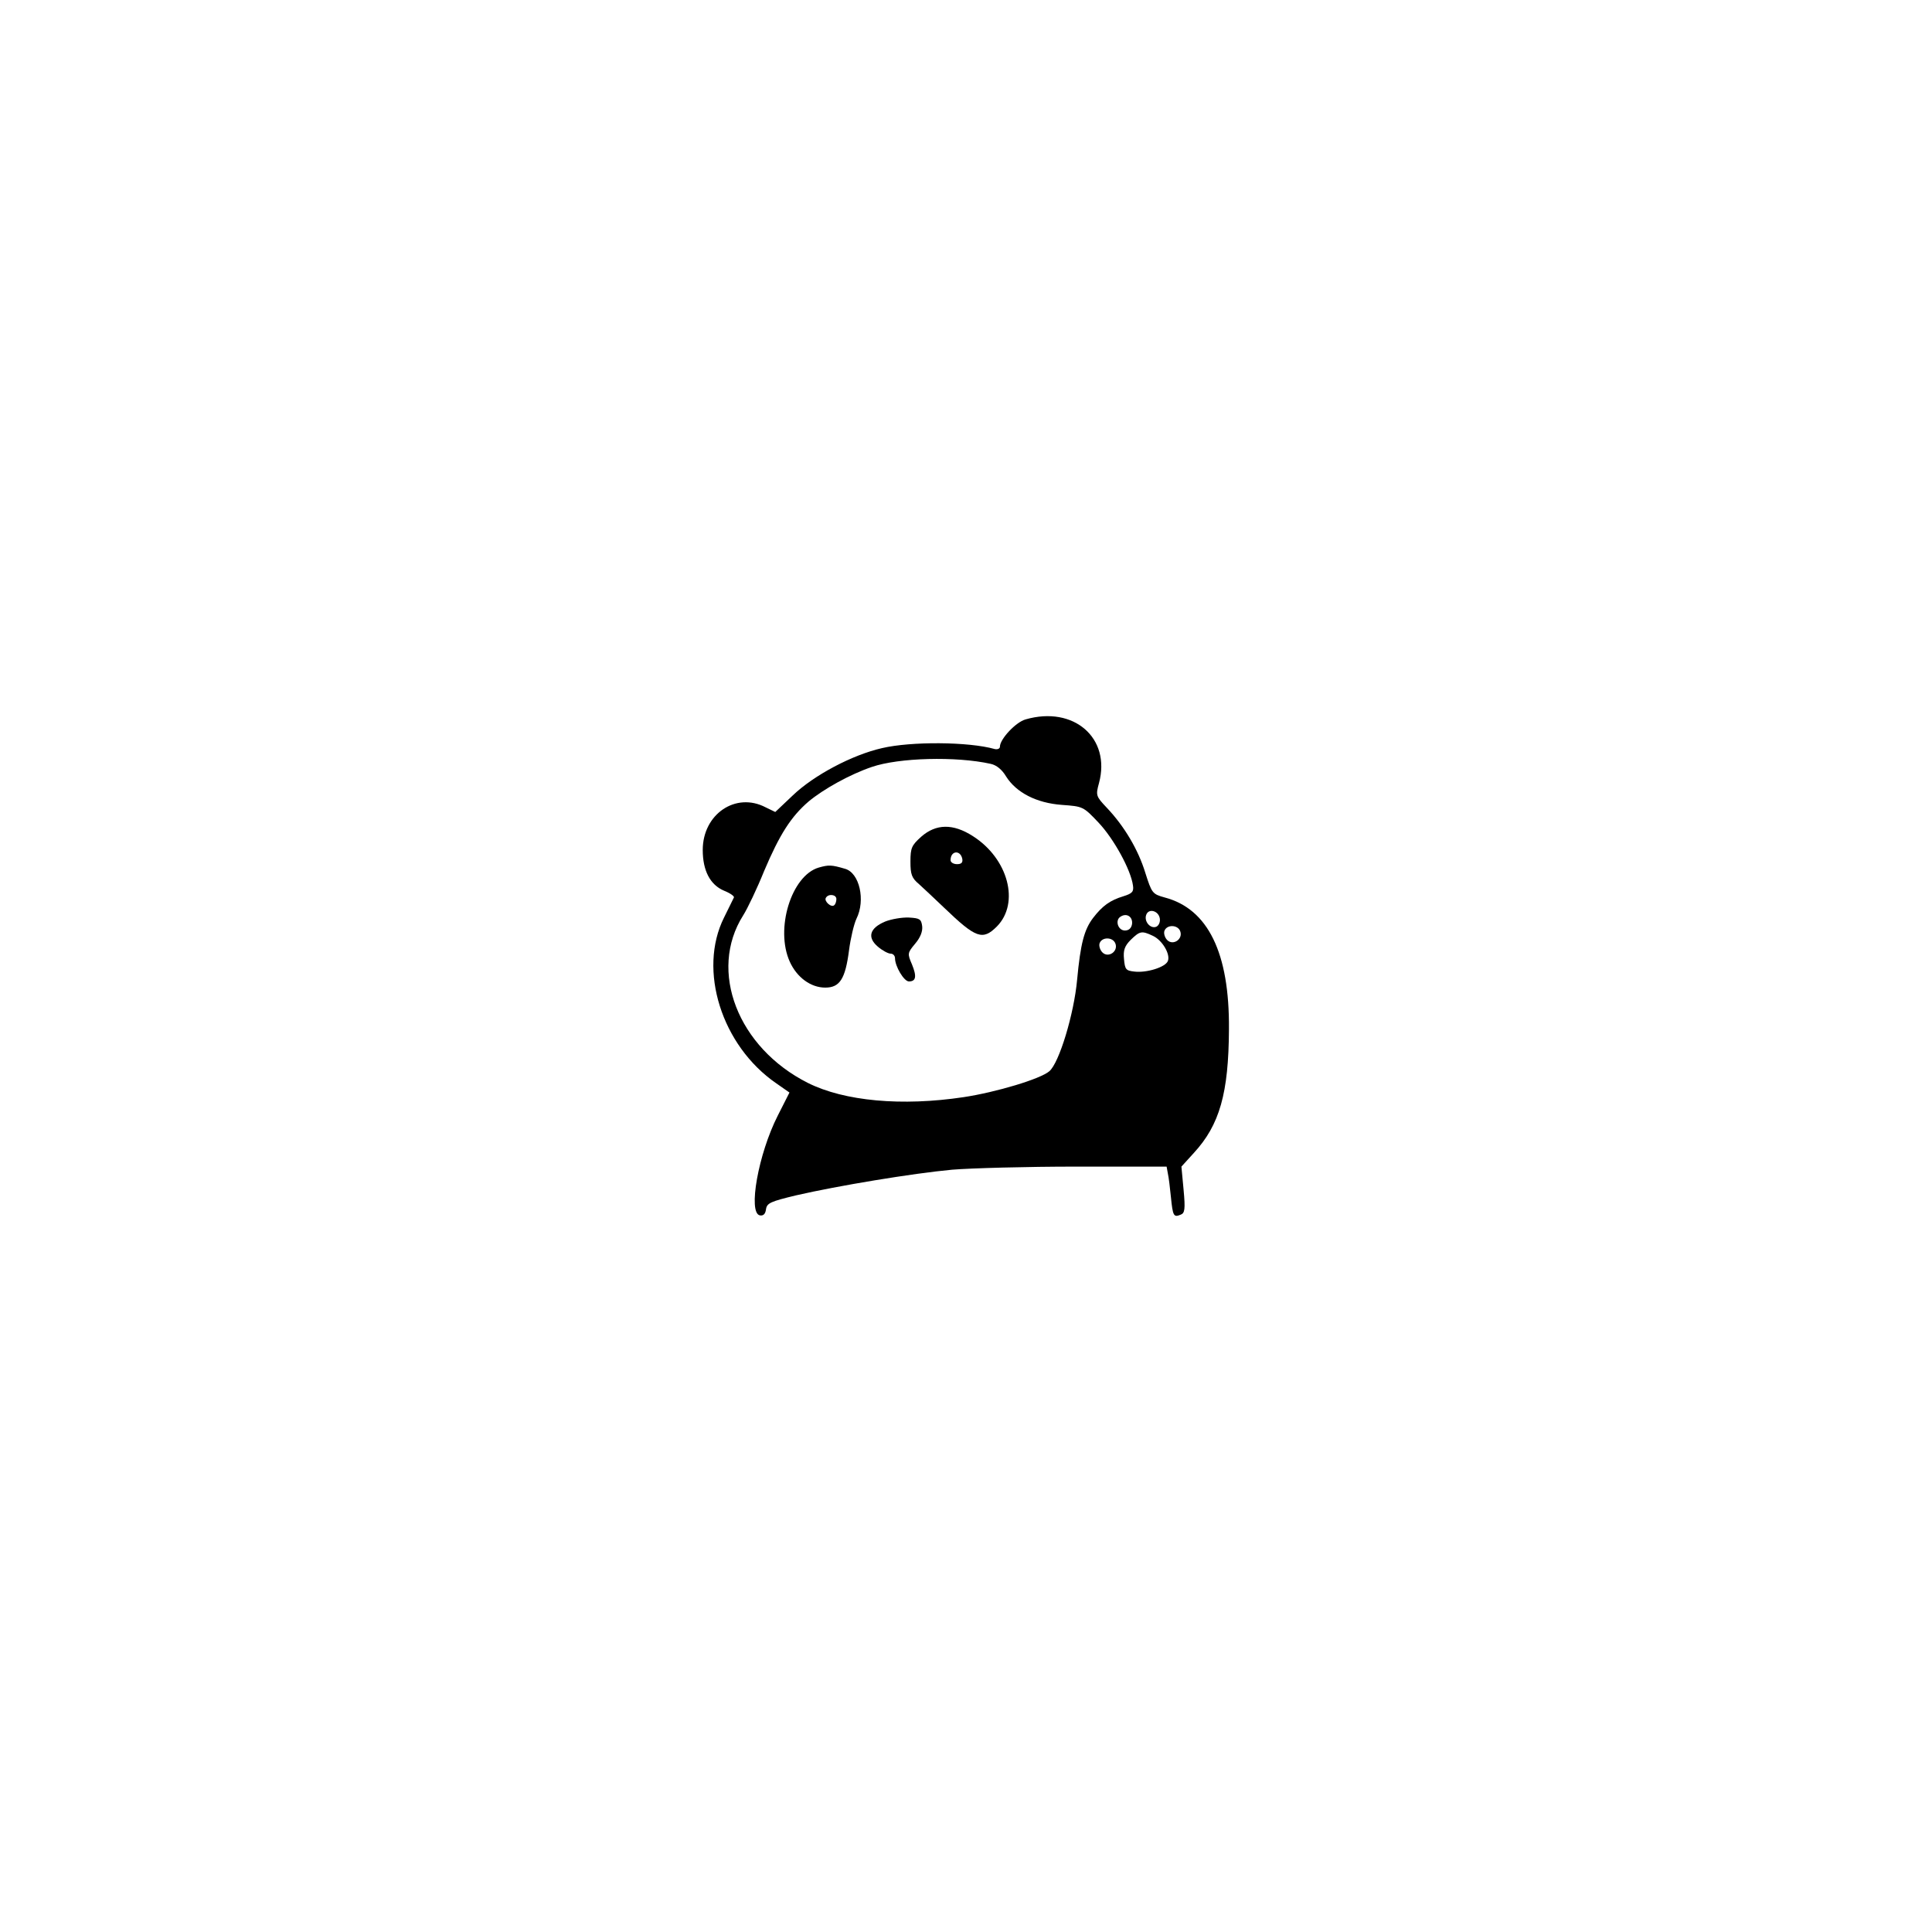
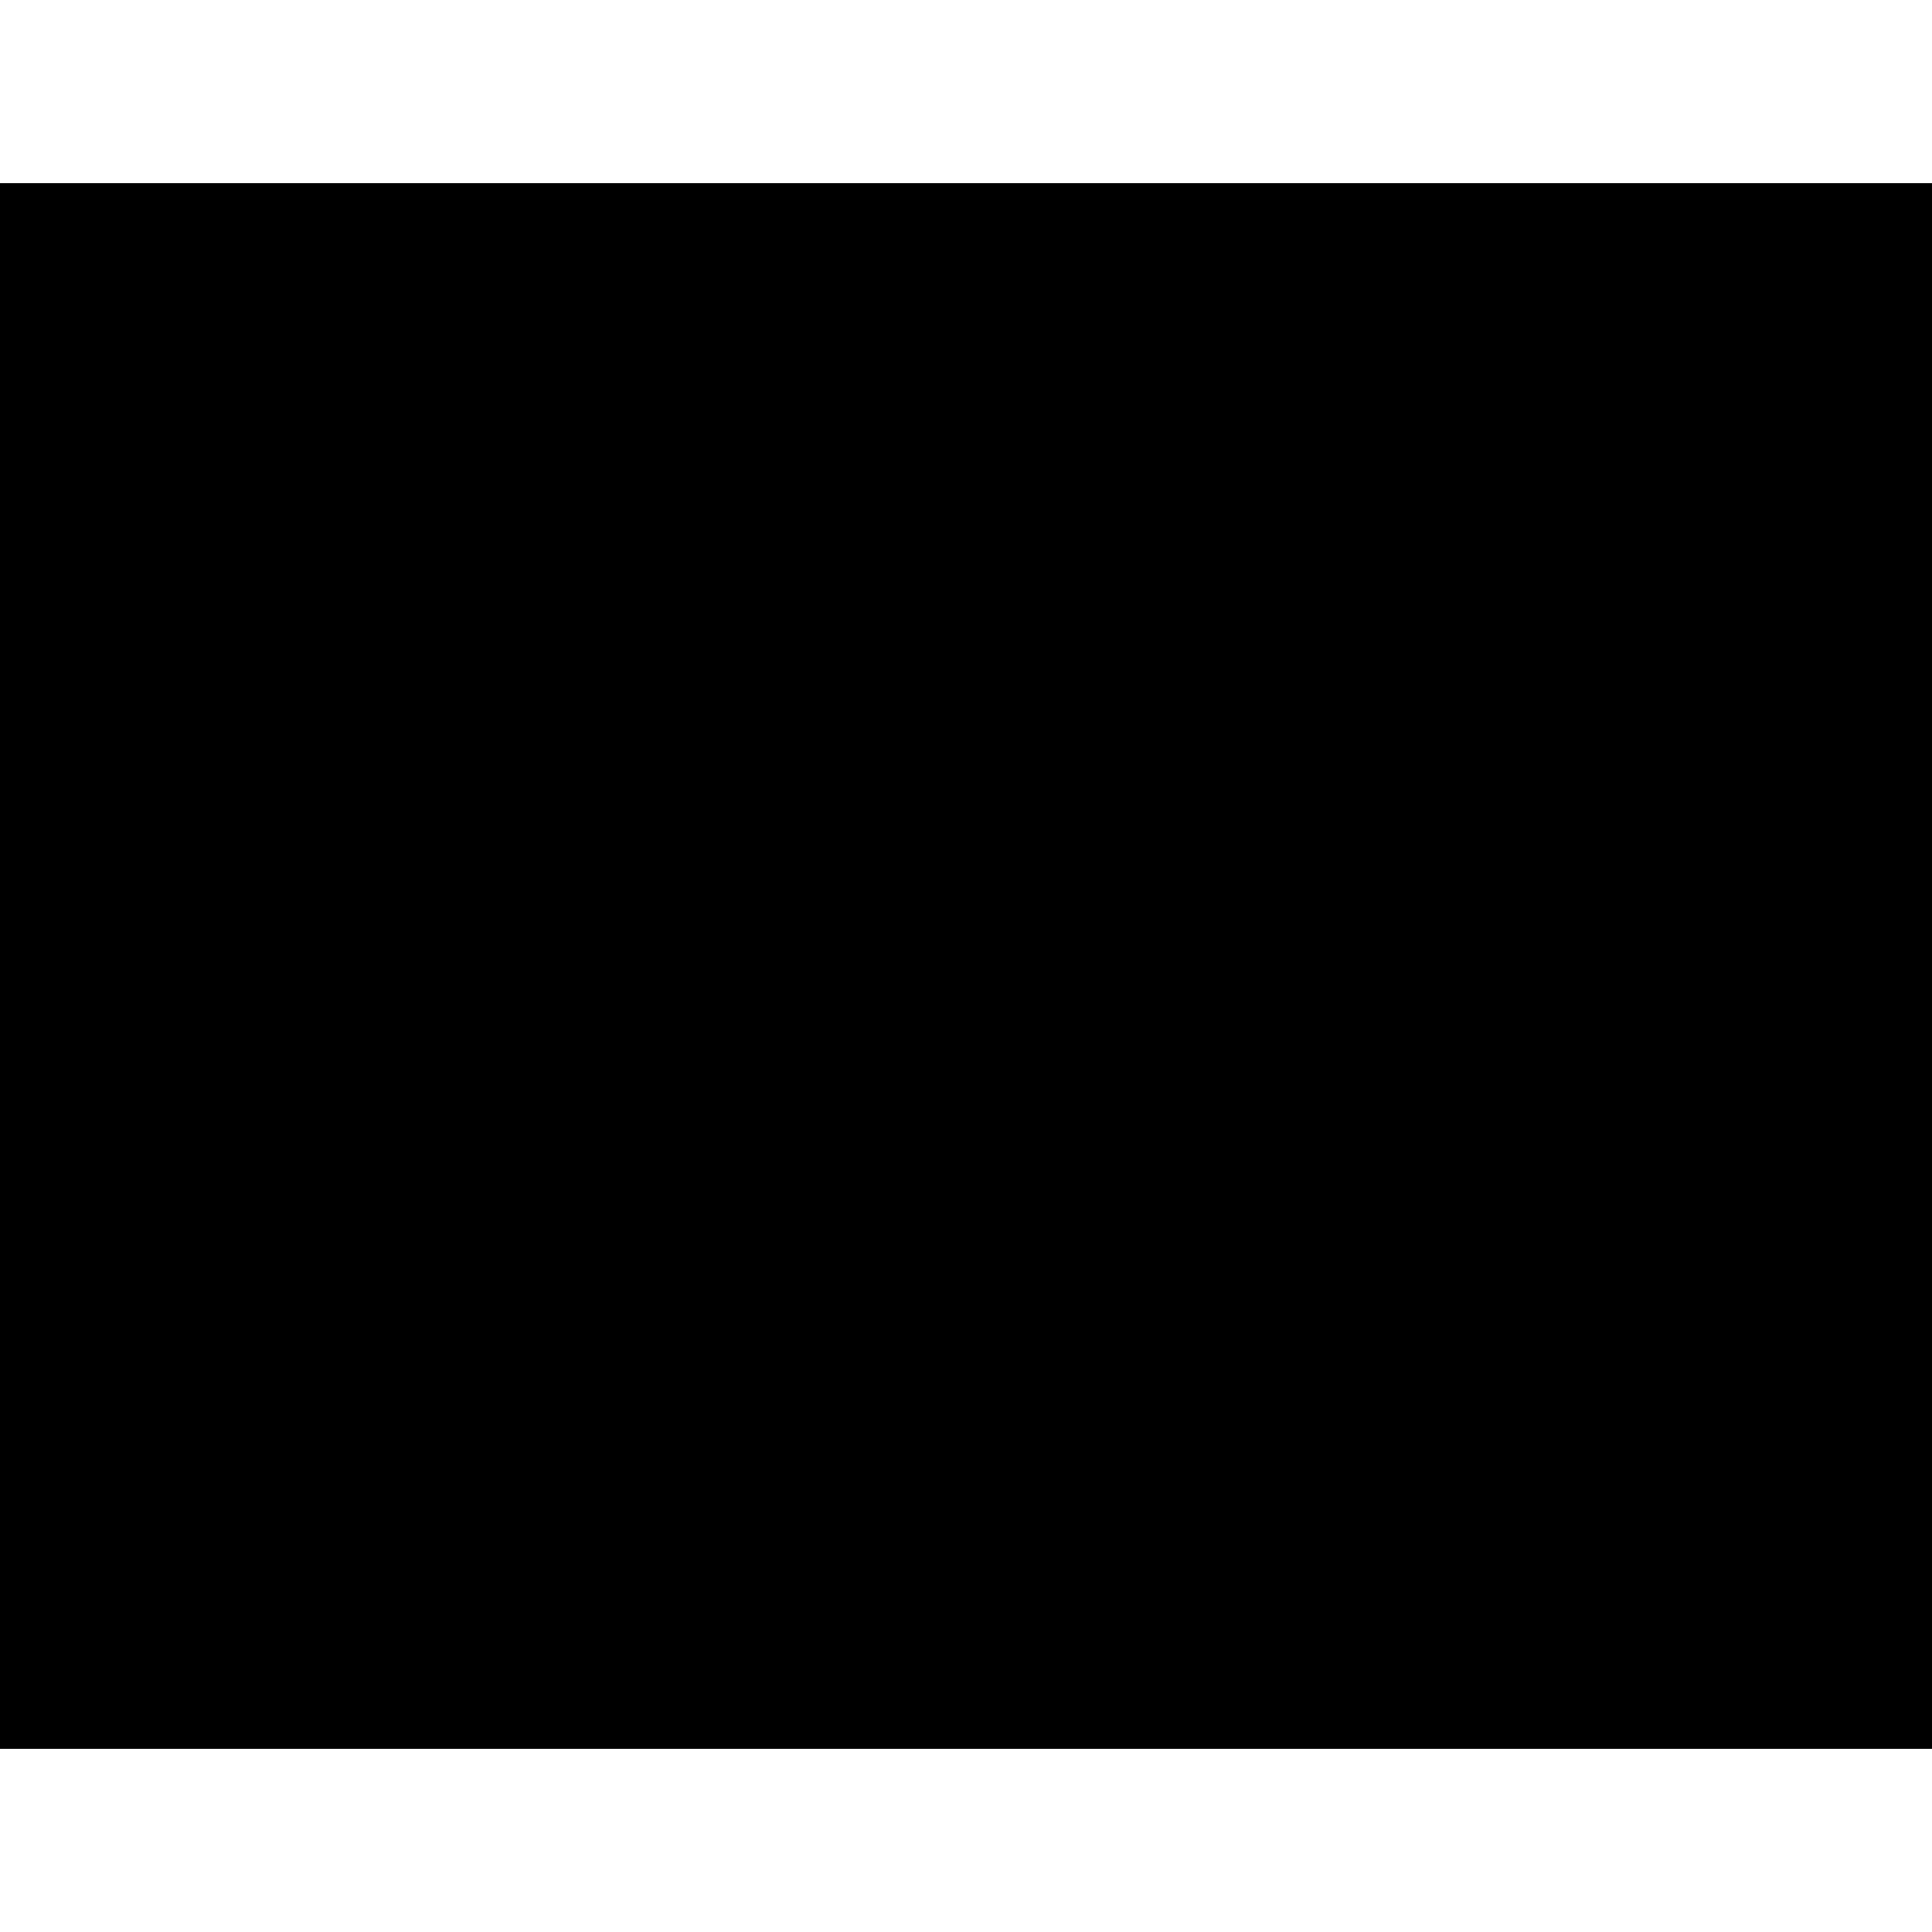
- <svg xmlns="http://www.w3.org/2000/svg" version="1.0" width="626pt" height="626pt" viewBox="0 0 626 626" preserveAspectRatio="xMidYMid meet">
-   <g transform="translate(0,626) scale(0.1,-0.1)" fill="#000000" stroke="none">
-     <path d="M3323 3929 c-32 -9 -83 -64 -83 -88 0 -7 -8 -10 -17 -8 -85 24 -271 25 -365 3 -97 -22 -221 -88 -289 -153 l-57 -54 -31 15 c-97 51 -204 -22 -204 -138 0 -67 24 -113 69 -132 20 -8 34 -18 32 -22 -2 -4 -16 -33 -32 -65 -85 -170 -8 -415 169 -537 l43 -30 -38 -75 c-63 -124 -97 -315 -58 -323 11 -2 18 4 20 20 3 20 15 25 98 45 135 31 376 71 505 83 61 5 242 10 402 10 l293 0 4 -22 c3 -13 7 -47 10 -77 6 -61 9 -66 31 -57 14 5 16 17 10 81 l-7 75 40 44 c84 91 113 194 114 401 2 248 -68 390 -208 427 -40 11 -42 14 -63 80 -23 75 -68 151 -125 211 -35 37 -36 40 -25 80 39 146 -82 251 -238 206z m-113 -144 c19 -4 37 -19 50 -41 33 -52 98 -86 181 -92 68 -5 69 -5 119 -58 49 -52 104 -152 111 -203 3 -20 -2 -26 -31 -35 -43 -13 -68 -31 -98 -70 -29 -38 -41 -83 -52 -201 -10 -110 -58 -269 -90 -296 -29 -25 -172 -68 -278 -84 -200 -30 -386 -13 -504 46 -227 114 -324 363 -210 543 14 22 45 87 68 144 50 118 87 176 144 225 48 40 134 88 205 112 87 30 273 35 385 10z m548 -501 c2 -12 -4 -24 -12 -27 -19 -7 -40 18 -32 39 8 22 40 13 44 -12z m-90 -18 c-2 -13 -10 -21 -23 -21 -23 0 -33 34 -14 45 20 13 40 -1 37 -24z m156 -23 c10 -26 -23 -48 -42 -29 -8 8 -12 22 -9 30 8 21 43 20 51 -1z m-89 -15 c31 -14 58 -60 49 -82 -8 -20 -69 -39 -109 -34 -27 3 -30 7 -33 40 -3 29 2 43 22 63 29 28 35 30 71 13z m-121 -25 c10 -26 -23 -48 -42 -29 -8 8 -12 22 -9 30 8 21 43 20 51 -1z" />
-     <path d="M2985 3549 c-31 -28 -35 -36 -35 -81 0 -41 4 -53 28 -73 15 -14 52 -48 82 -77 102 -98 124 -106 170 -60 75 76 37 220 -78 293 -64 41 -119 40 -167 -2z m133 -72 c2 -12 -3 -17 -17 -17 -12 0 -21 6 -21 13 0 31 32 34 38 4z" />
-     <path d="M2653 3449 c-89 -26 -142 -199 -94 -305 23 -51 68 -84 115 -84 47 0 65 28 77 121 5 39 16 85 24 102 30 60 10 149 -37 162 -44 13 -53 13 -85 4z m57 -102 c0 -8 -3 -17 -7 -20 -9 -9 -34 13 -27 24 8 14 34 11 34 -4z" />
-     <path d="M2868 3274 c-50 -21 -59 -51 -24 -81 15 -13 34 -23 42 -23 8 0 14 -7 14 -15 0 -26 29 -75 45 -75 23 0 26 16 10 55 -15 35 -15 37 10 67 17 20 25 40 23 57 -3 23 -8 26 -43 28 -22 1 -57 -5 -77 -13z" />
+ <svg xmlns="http://www.w3.org/2000/svg" version="1.0" width="327pt" height="327pt" viewBox="0 0 327 327" preserveAspectRatio="xMidYMid meet">
+   <g transform="translate(0,327) scale(0.1,-0.1)" fill="#000000" stroke="none">
+     <path d="M0 1635 l0 -1325 1635 0 1635 0 0 1325 0 1325 -1635 0 -1635 0 0 -1325z" />
  </g>
</svg>
